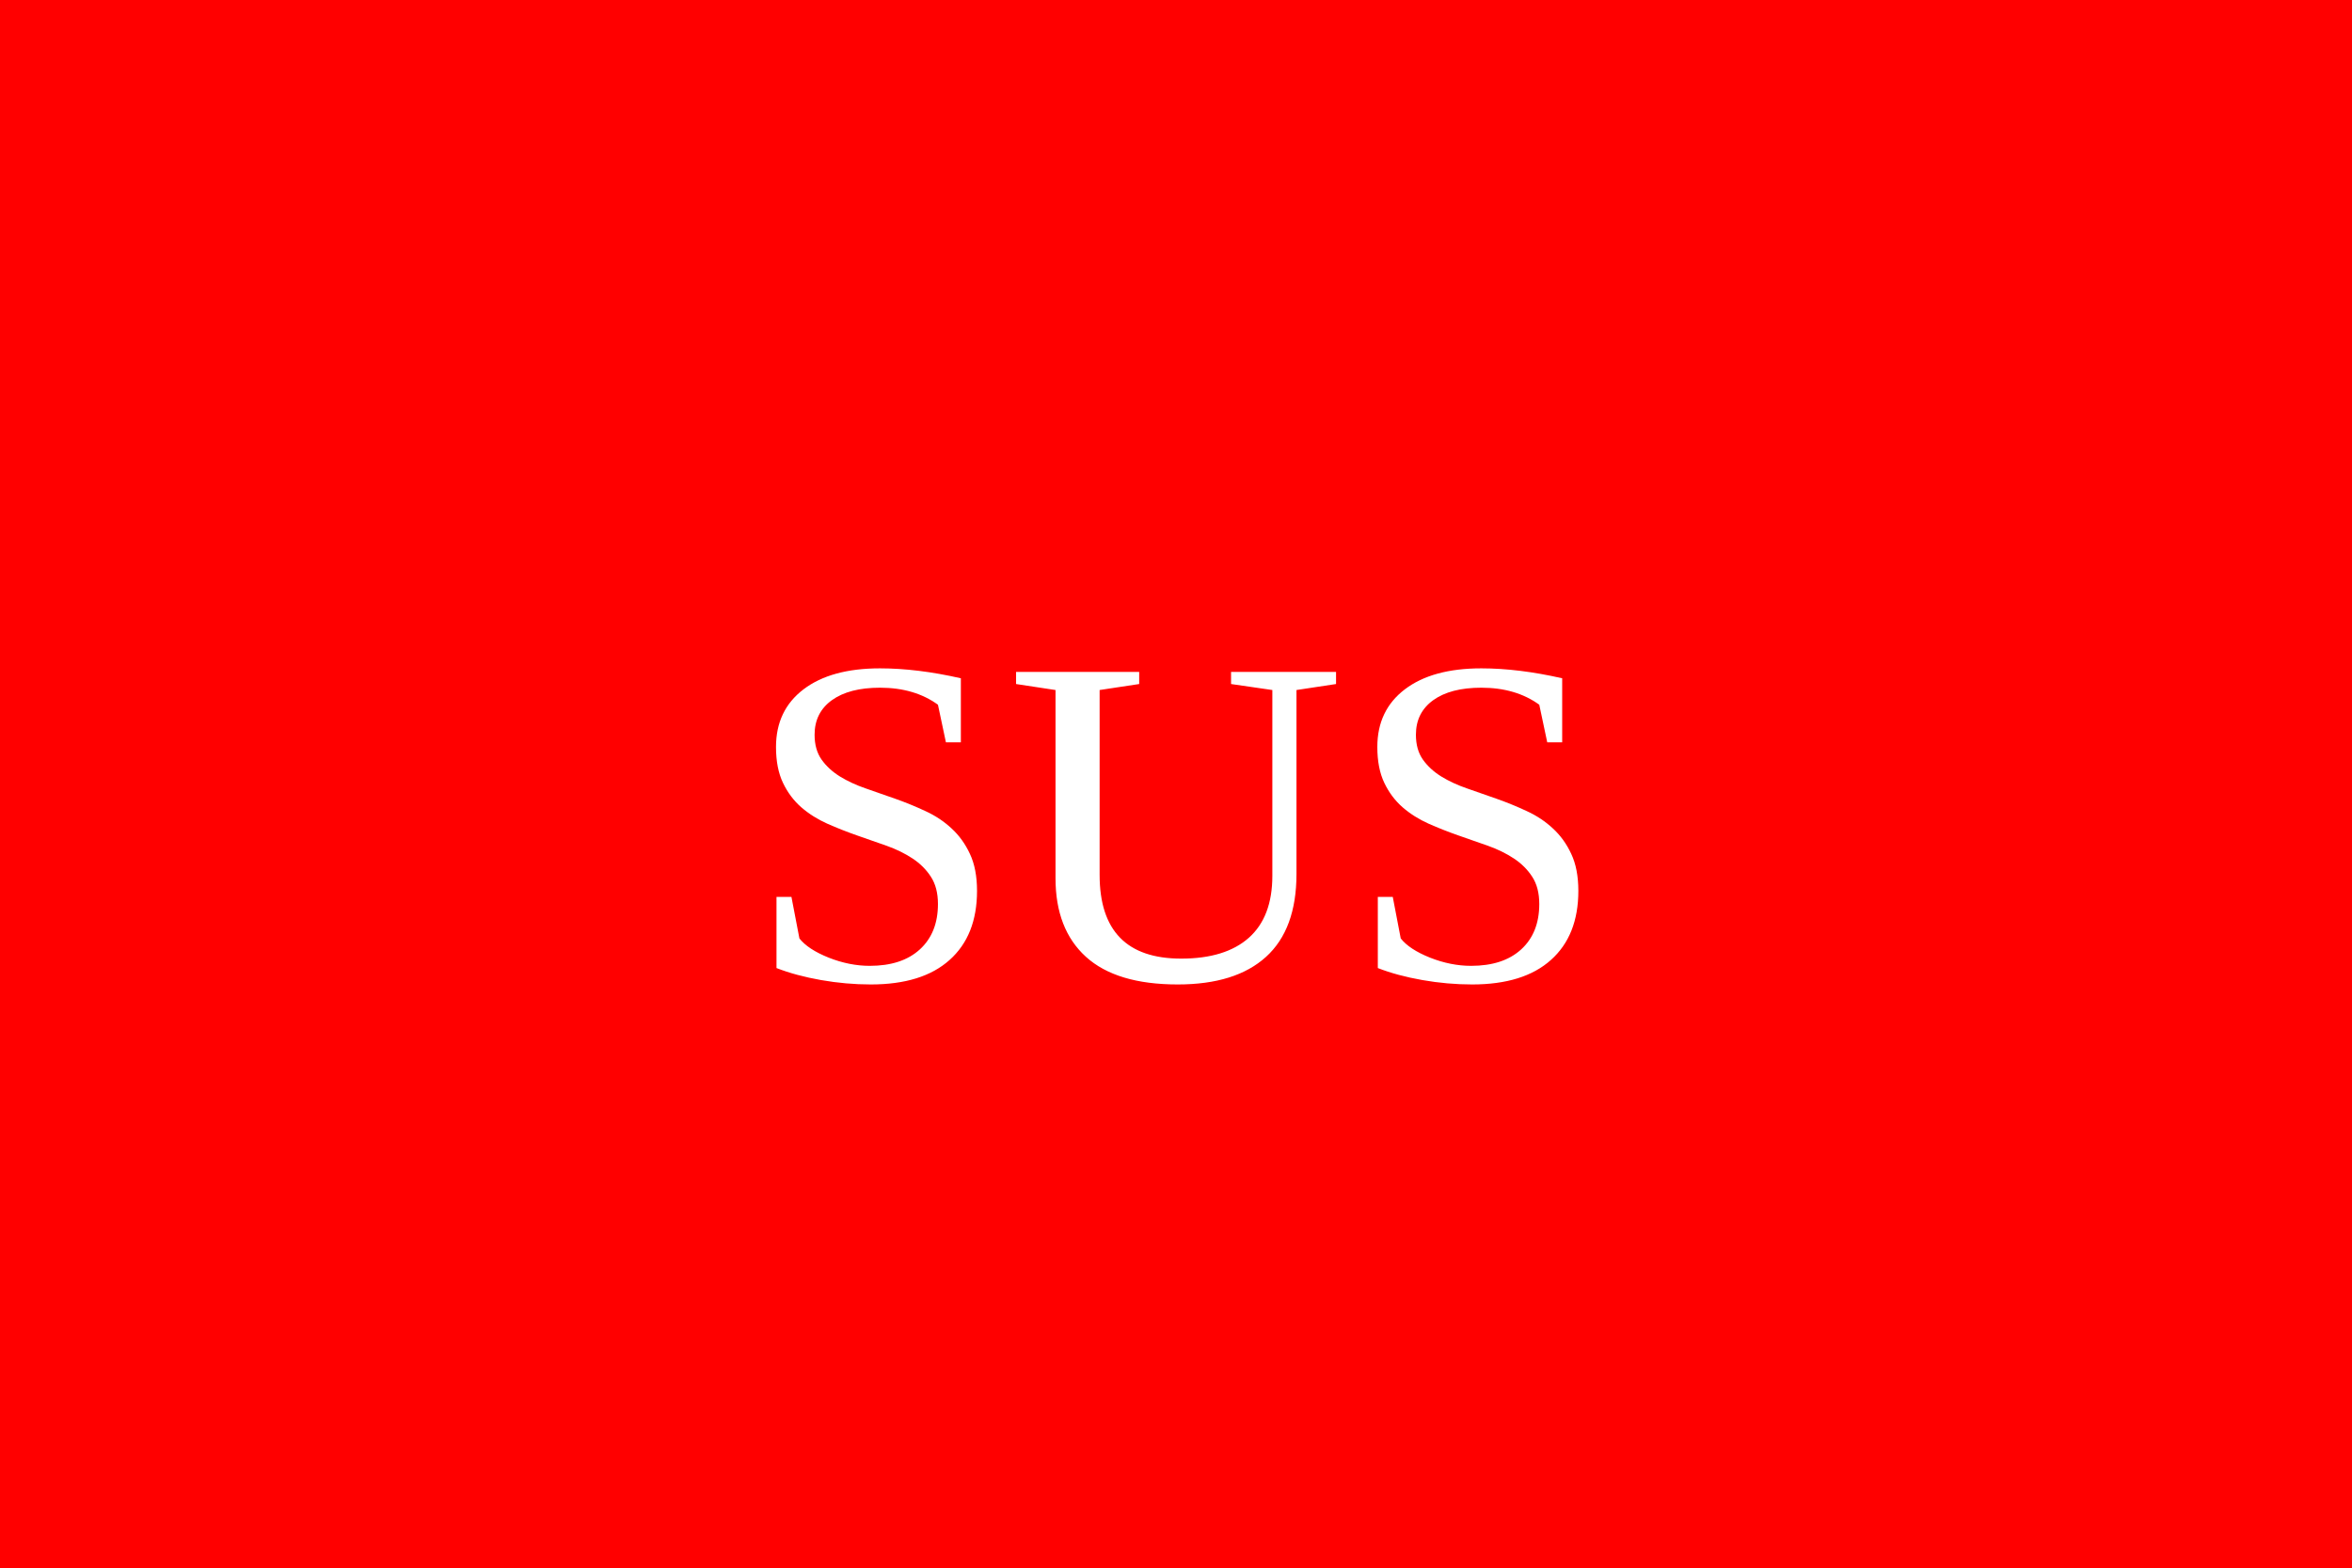
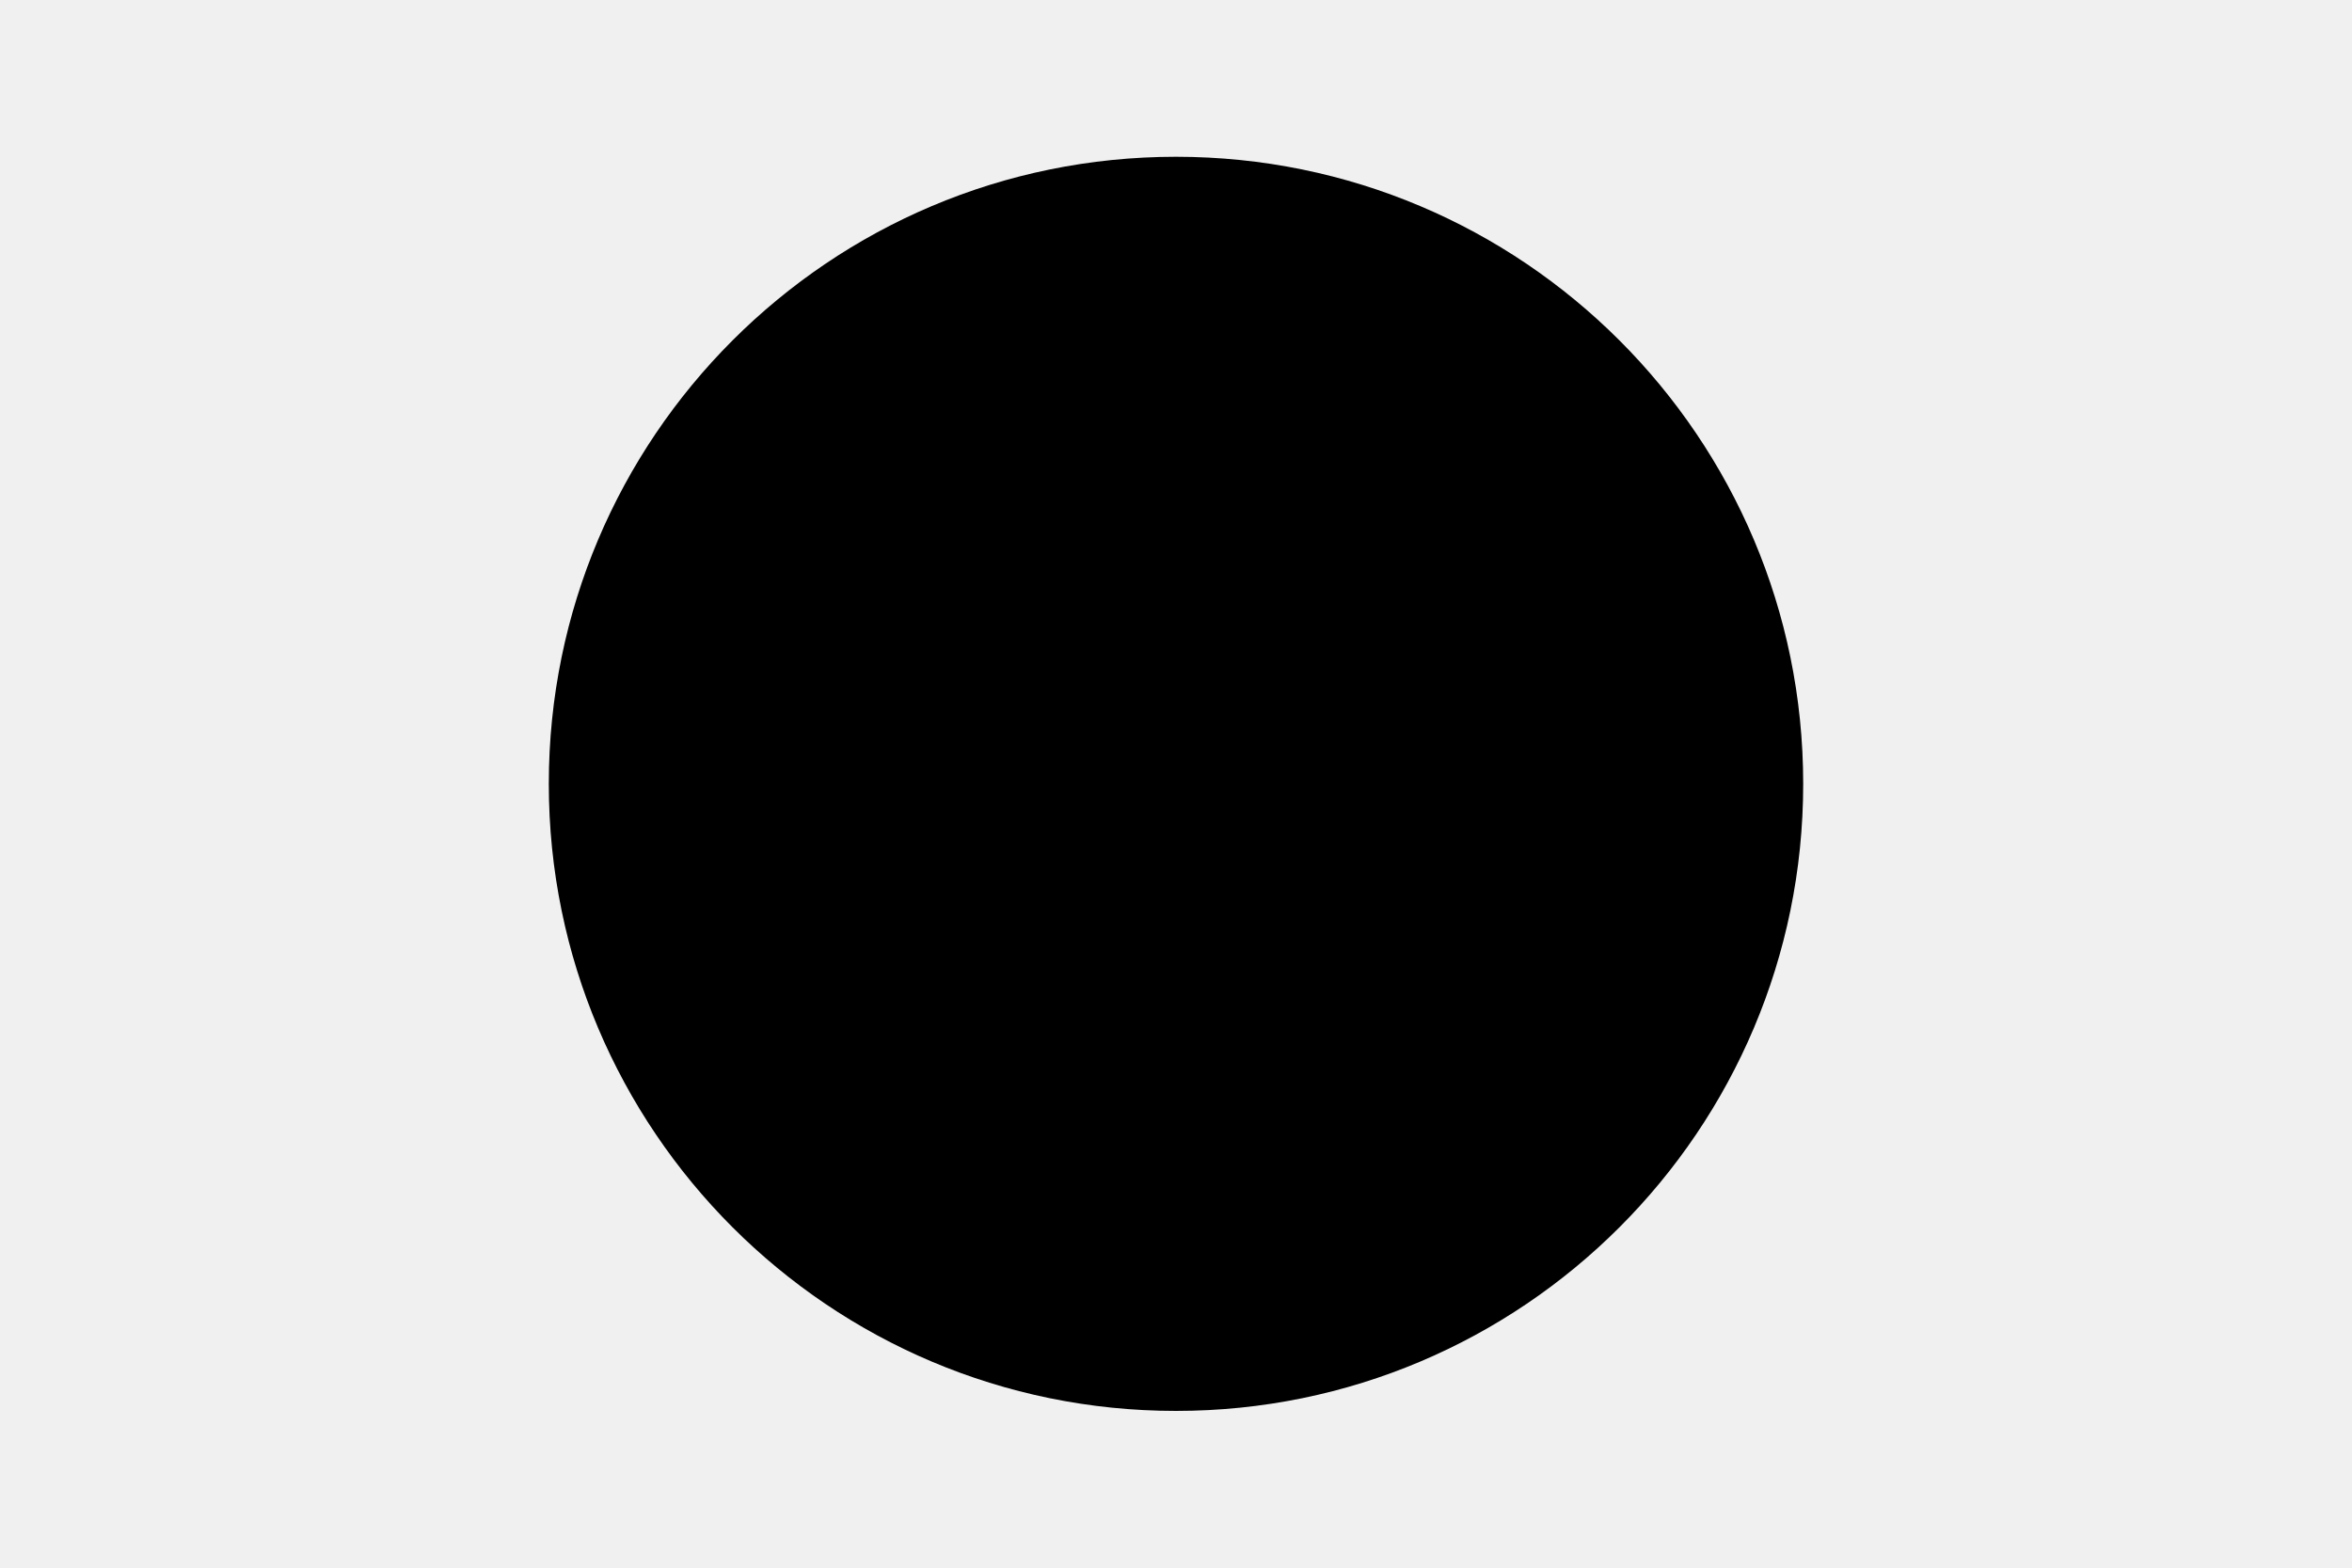
<svg xmlns="http://www.w3.org/2000/svg" version="1.1" width="300" height="200">
-   <rect width="300" height="300" fill="red" />
-   <text x="150" y="125" font-size="60" text-anchor="middle" fill="white">SUS</text>
+   <circle cx="150" cy="100" r="80" fill="" />
+   <text x="150" y="125" font-size="60" text-anchor="middle" fill="white" />
</svg>
